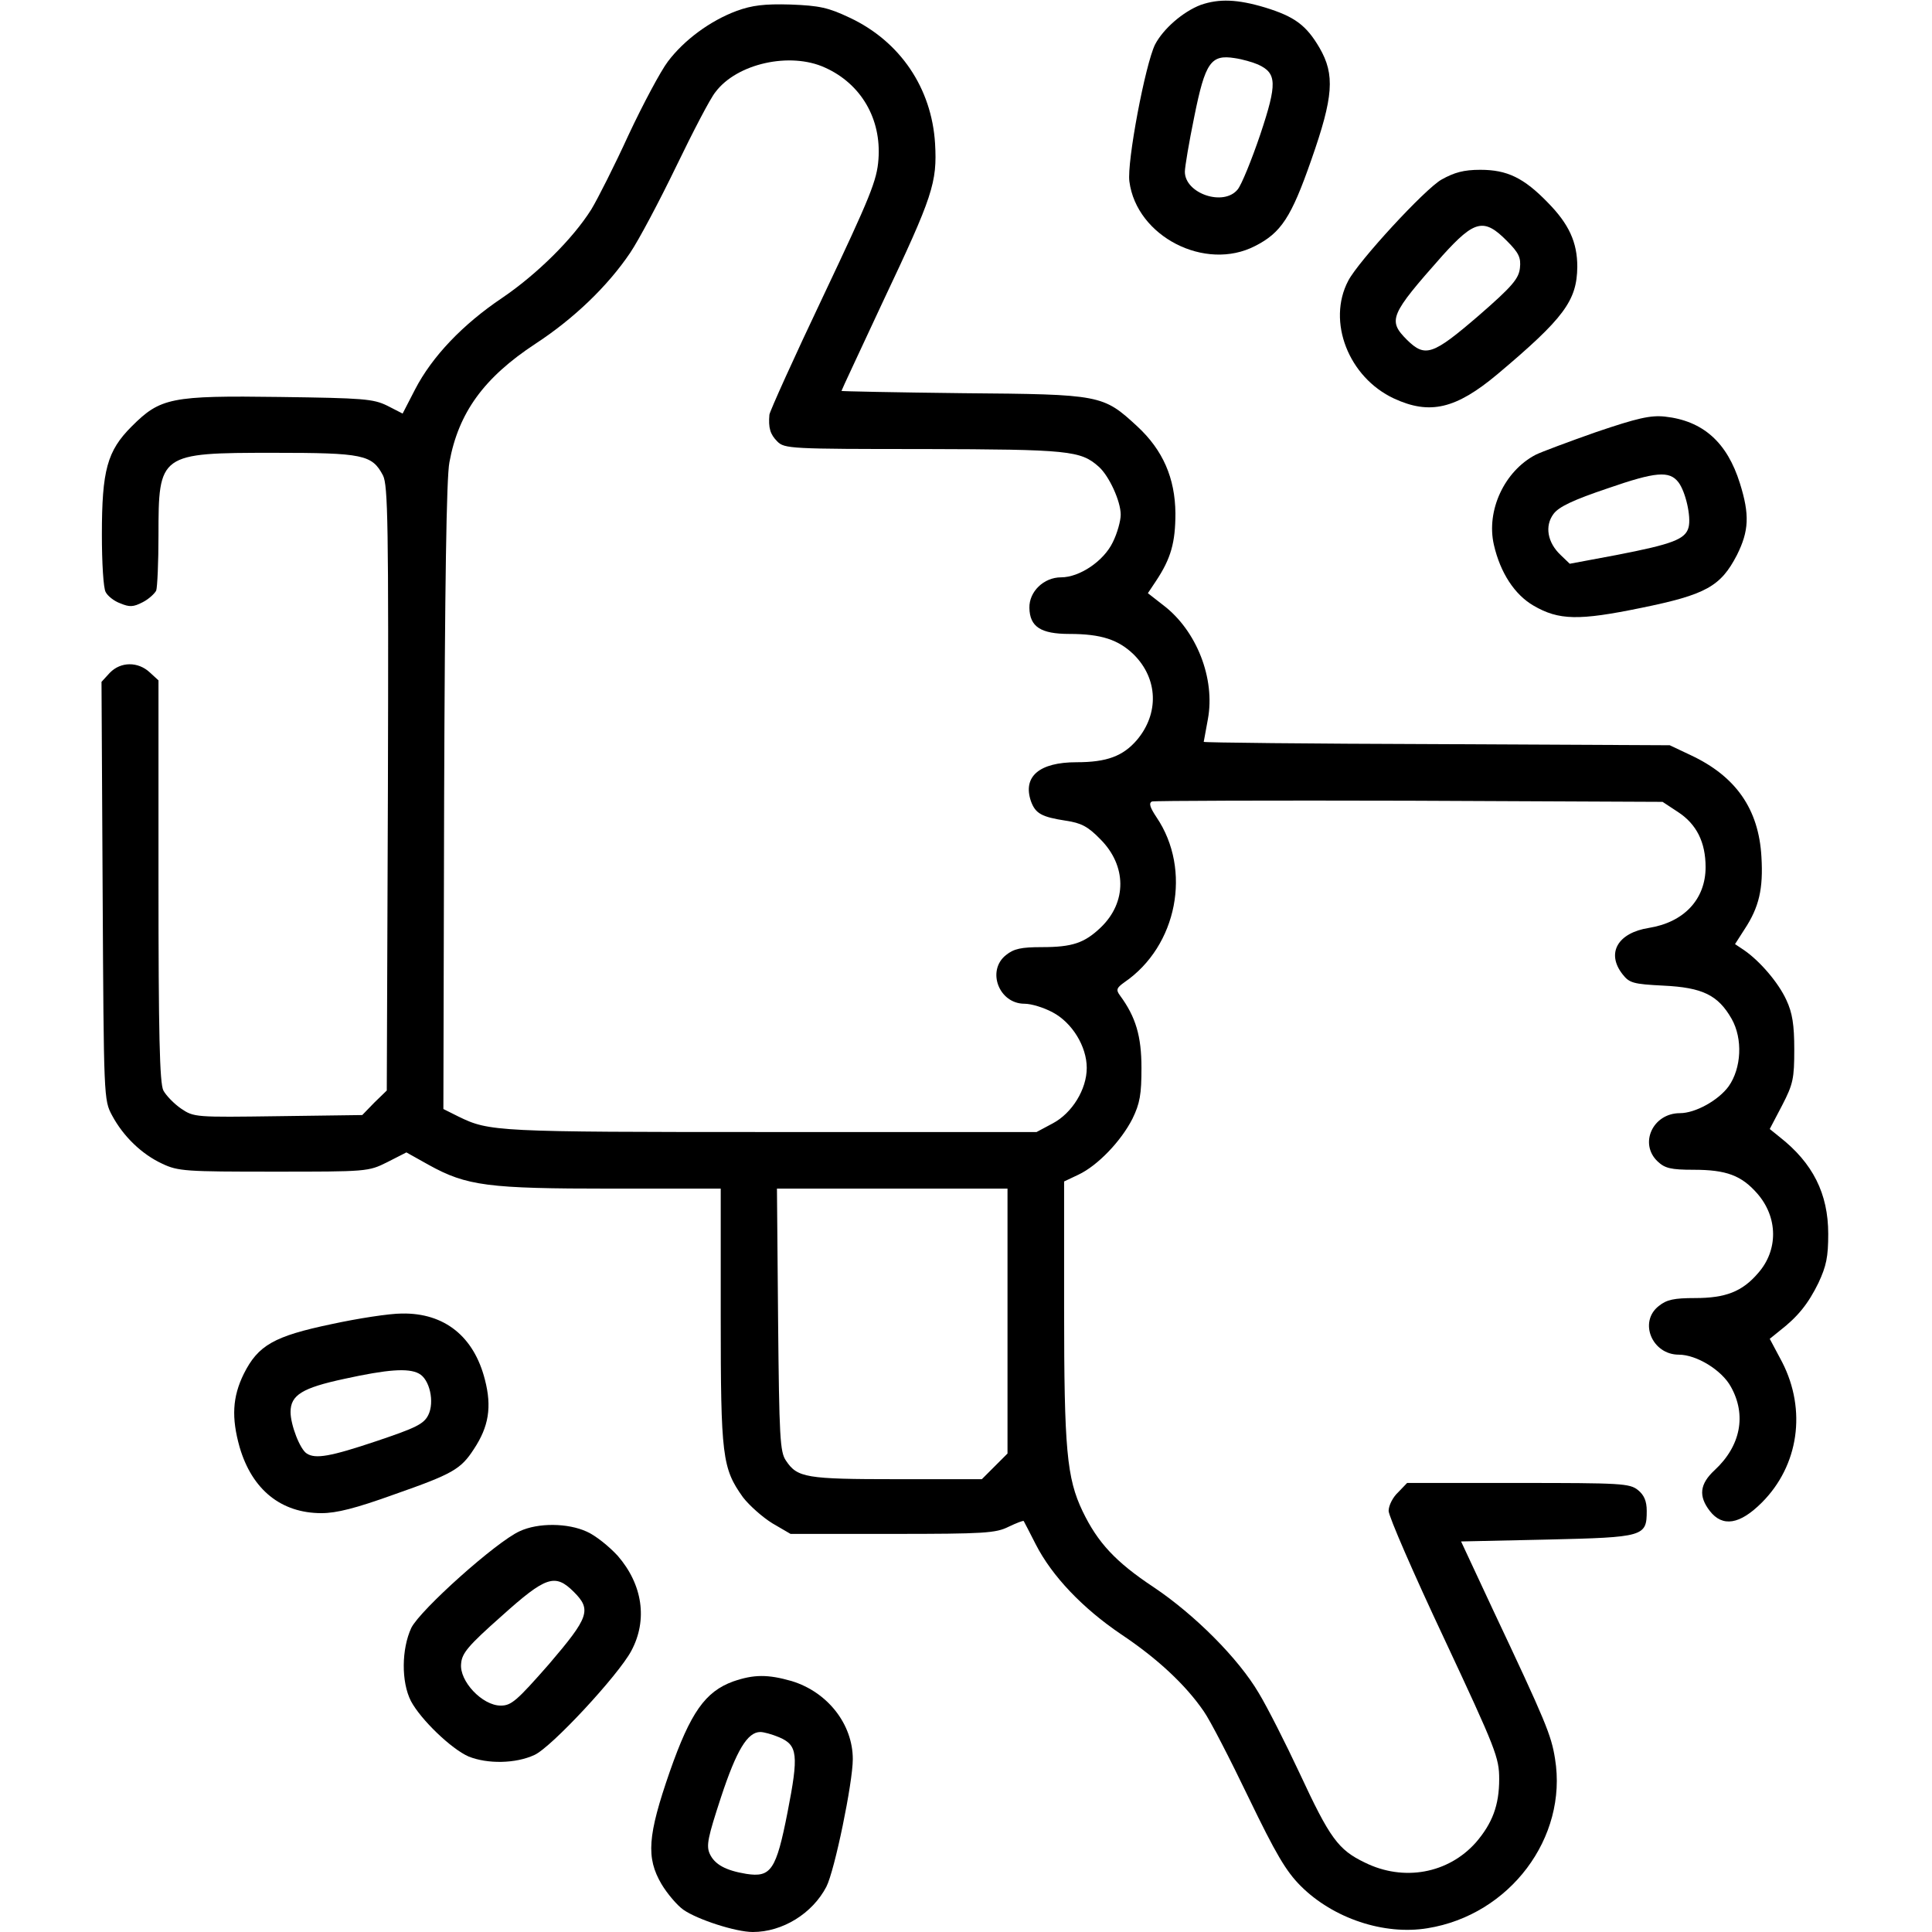
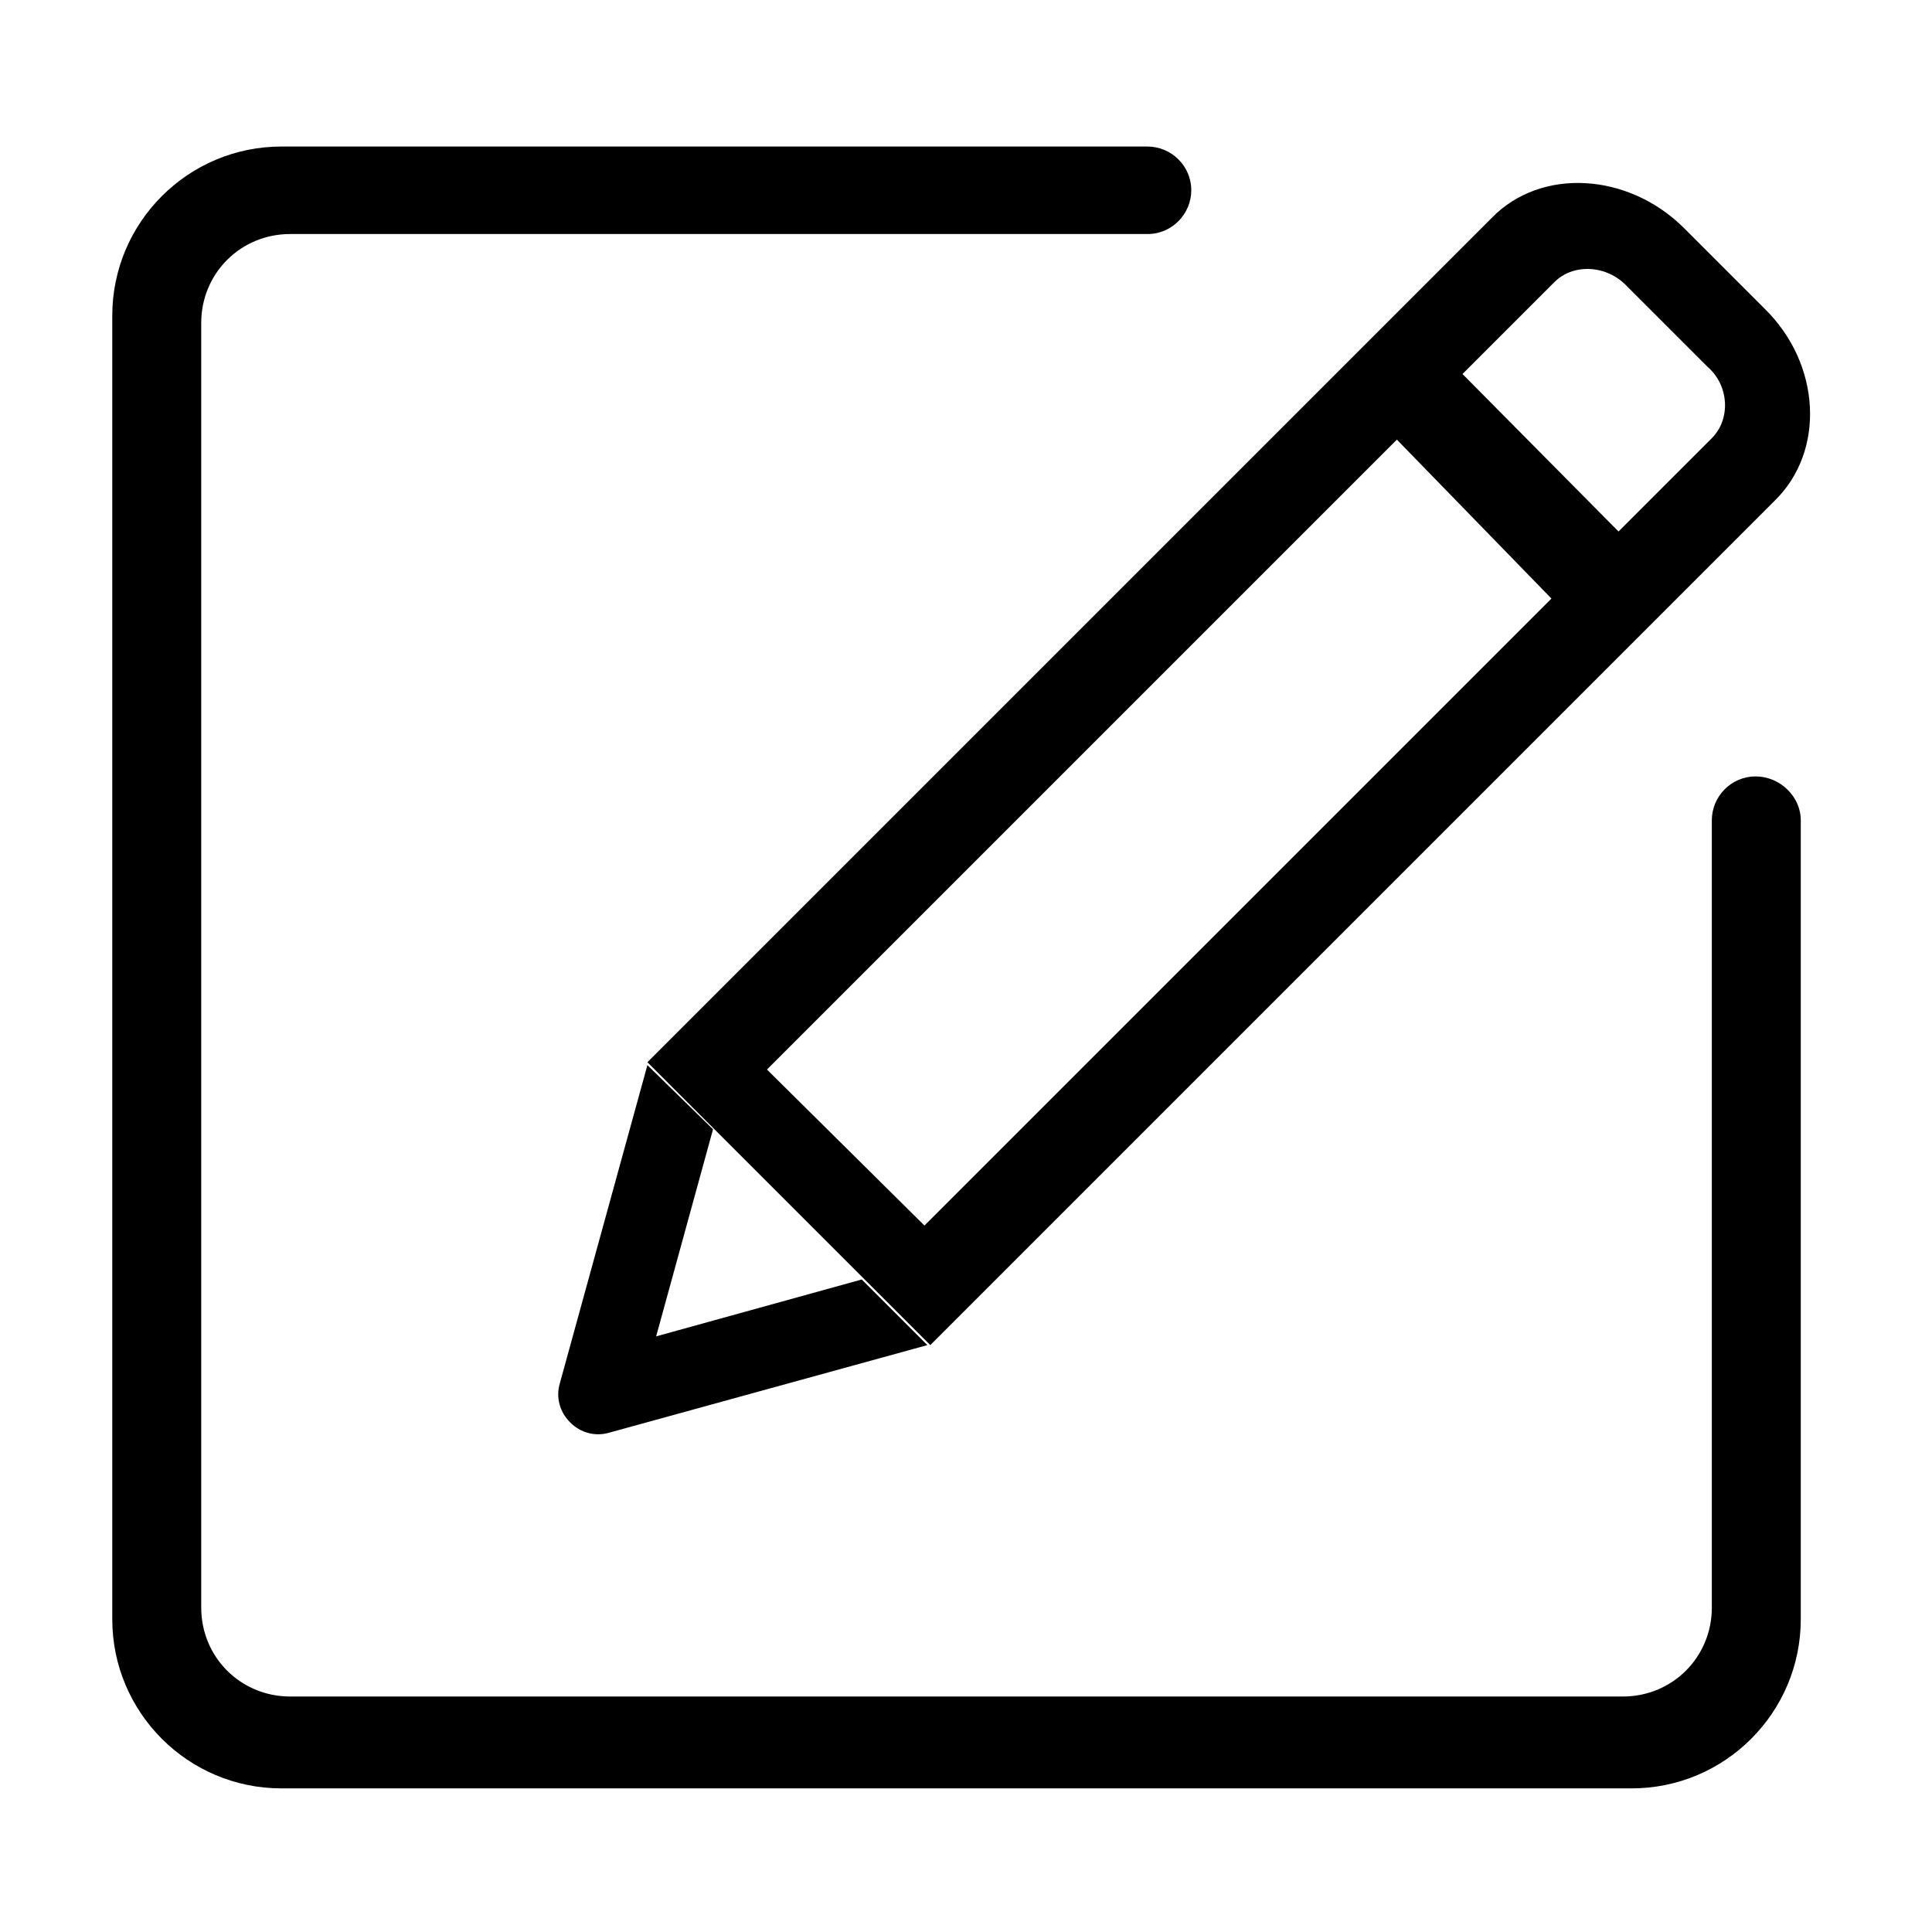
- <svg xmlns="http://www.w3.org/2000/svg" version="1.0" width="512pt" height="512pt" viewBox="0 0 512 512" preserveAspectRatio="xMidYMid meet">
-   <g transform="translate(0,512) scale(0.1,-0.1)" fill="#000000" stroke="none">
-     <path d="M3182 5107 c-47 -18 -99 -63 -121 -105 -26 -53 -75 -312 -68 -363 19 -146 201 -239 333 -171 69 35 96 76 149 228 59 168 63 226 22 297 -35 60 -66 83 -144 107 -73 22 -122 24 -171 7z m152 -158 c50 -23 51 -50 6 -185 -23 -68 -50 -134 -60 -146 -37 -46 -140 -11 -140 47 0 12 11 78 25 146 29 144 44 165 107 155 21 -3 48 -11 62 -17z" />
-     <path d="M1952 5091 c-70 -26 -139 -77 -182 -134 -19 -25 -66 -113 -104 -194 -37 -81 -82 -170 -99 -198 -49 -78 -144 -172 -237 -235 -104 -70 -185 -155 -230 -242 l-33 -64 -41 21 c-37 18 -63 20 -284 23 -289 4 -317 -2 -393 -78 -65 -65 -79 -116 -79 -287 0 -74 4 -142 10 -152 5 -10 22 -24 39 -30 24 -10 34 -10 59 3 16 8 32 23 36 31 3 9 6 75 6 146 0 217 2 219 305 219 238 0 261 -5 290 -60 13 -26 15 -127 13 -830 l-3 -800 -33 -32 -32 -33 -223 -3 c-219 -3 -223 -3 -257 20 -19 13 -40 35 -47 48 -10 19 -13 151 -13 556 l0 531 -23 21 c-31 29 -77 29 -106 -1 l-22 -24 3 -554 c3 -550 3 -554 25 -595 30 -56 79 -103 133 -128 42 -20 63 -21 295 -21 247 0 251 0 301 25 l51 26 59 -33 c101 -56 158 -63 483 -63 l291 0 0 -338 c0 -372 4 -403 59 -480 17 -22 52 -53 78 -69 l48 -28 270 0 c244 0 274 2 308 19 21 10 39 17 40 15 1 -2 16 -30 32 -62 43 -84 124 -169 226 -238 96 -64 171 -134 219 -204 17 -24 70 -127 119 -229 72 -149 99 -195 138 -234 86 -86 221 -131 336 -112 218 35 372 240 338 449 -10 63 -24 97 -165 396 l-84 180 229 5 c256 6 263 8 263 76 0 26 -7 42 -23 55 -22 18 -45 19 -318 19 l-294 0 -24 -25 c-14 -13 -25 -35 -25 -49 0 -14 66 -166 147 -338 138 -295 146 -316 146 -373 0 -69 -18 -117 -62 -168 -73 -82 -191 -104 -294 -53 -71 34 -93 65 -173 237 -37 79 -85 174 -108 212 -54 92 -170 208 -279 281 -101 67 -148 118 -188 201 -42 88 -49 164 -49 537 l0 337 38 18 c51 24 113 89 143 148 20 41 24 65 24 135 0 84 -15 135 -57 192 -11 15 -9 20 12 35 140 96 179 298 85 437 -18 27 -21 38 -12 42 7 2 314 3 683 2 l670 -3 41 -27 c49 -32 73 -80 73 -146 0 -85 -57 -146 -150 -161 -83 -13 -114 -67 -70 -123 18 -23 28 -26 108 -30 104 -5 145 -25 181 -88 30 -53 26 -131 -8 -179 -27 -37 -88 -71 -129 -71 -72 0 -109 -81 -59 -128 19 -18 35 -22 95 -22 87 0 127 -15 169 -63 55 -63 56 -150 2 -211 -42 -49 -86 -66 -167 -66 -55 0 -75 -4 -96 -21 -54 -42 -18 -129 53 -129 47 0 114 -41 138 -85 42 -75 26 -157 -43 -221 -40 -37 -43 -69 -13 -108 34 -44 80 -36 138 22 98 98 119 245 54 372 l-33 62 26 21 c49 38 76 72 103 127 21 45 26 69 26 130 0 107 -41 188 -129 257 l-26 21 33 63 c29 56 32 71 32 148 0 65 -5 97 -21 131 -21 46 -70 103 -112 132 l-24 16 25 39 c39 59 50 108 45 192 -7 127 -68 214 -188 270 l-55 26 -617 3 c-340 1 -618 4 -618 6 0 1 5 28 11 60 20 108 -30 235 -118 302 l-41 32 22 33 c39 59 51 101 51 179 -1 93 -33 167 -101 230 -91 84 -96 85 -461 88 -178 2 -323 5 -323 6 0 2 50 108 110 237 132 279 144 315 138 419 -9 146 -92 270 -226 333 -57 27 -80 32 -157 35 -69 2 -102 -2 -143 -17z m234 -150 c96 -43 150 -136 142 -243 -4 -56 -21 -98 -146 -362 -78 -164 -142 -306 -143 -315 -3 -35 2 -52 21 -71 19 -19 34 -20 388 -20 385 -1 416 -4 464 -47 27 -24 58 -91 58 -127 0 -16 -9 -49 -21 -73 -24 -50 -88 -93 -137 -93 -46 0 -85 -38 -84 -81 1 -50 30 -69 106 -69 84 0 130 -15 171 -55 64 -64 67 -156 8 -226 -37 -43 -80 -59 -160 -59 -99 0 -143 -38 -121 -103 12 -33 28 -42 93 -52 40 -6 58 -15 91 -49 70 -70 71 -167 1 -234 -43 -41 -75 -52 -156 -52 -54 0 -74 -4 -95 -21 -52 -41 -19 -129 49 -129 18 0 51 -10 75 -23 51 -27 90 -90 90 -147 0 -57 -39 -120 -90 -147 l-43 -23 -706 0 c-727 0 -744 1 -826 41 l-40 20 2 827 c2 557 6 847 14 887 24 131 91 224 228 314 101 66 191 152 251 241 23 34 78 138 122 229 44 91 90 180 104 197 57 76 198 107 290 65z m484 -3322 l0 -351 -34 -34 -34 -34 -226 0 c-240 0 -263 4 -293 49 -16 23 -18 61 -21 374 l-3 347 306 0 305 0 0 -351z" />
-     <path d="M3820 4644 c-44 -25 -220 -216 -247 -268 -57 -108 1 -256 121 -312 95 -44 164 -28 274 64 177 149 211 195 212 285 0 65 -22 113 -78 170 -64 66 -108 87 -179 87 -44 0 -69 -7 -103 -26z m174 -163 c31 -31 37 -44 34 -71 -3 -28 -19 -48 -110 -127 -121 -104 -141 -111 -189 -64 -52 52 -46 66 94 224 85 94 110 100 171 38z" />
-     <path d="M4230 3975 c-74 -26 -146 -53 -160 -60 -83 -43 -132 -148 -111 -239 17 -74 55 -132 105 -161 67 -39 120 -40 285 -6 172 35 211 57 254 140 32 64 34 107 8 190 -34 109 -98 166 -199 177 -38 4 -73 -4 -182 -41z m218 -133 c19 -25 34 -91 27 -119 -8 -32 -42 -45 -192 -74 l-123 -23 -24 23 c-35 33 -43 77 -19 109 14 19 52 37 144 68 127 44 163 47 187 16z" />
-     <path d="M879 1611 c-153 -32 -195 -56 -233 -132 -30 -61 -33 -116 -11 -194 33 -113 110 -175 217 -175 40 0 91 13 191 49 157 55 178 67 213 121 39 59 48 111 29 184 -29 114 -107 177 -220 175 -33 0 -117 -13 -186 -28z m231 -131 c29 -15 42 -76 25 -110 -12 -24 -33 -34 -137 -69 -122 -41 -162 -48 -185 -33 -18 11 -43 76 -43 110 0 45 31 64 143 88 114 25 169 29 197 14z" />
-     <path d="M1377 1062 c-62 -28 -263 -208 -287 -256 -26 -56 -27 -143 -1 -194 26 -49 107 -127 153 -147 50 -20 124 -19 174 4 45 20 223 212 257 276 44 82 30 176 -36 252 -23 25 -59 54 -82 64 -50 23 -129 24 -178 1z m144 -161 c47 -47 40 -67 -66 -191 -86 -98 -100 -110 -128 -110 -49 0 -110 65 -105 111 2 28 19 48 107 126 118 106 142 114 192 64z" />
-     <path d="M1943 664 c-74 -27 -113 -82 -168 -239 -59 -170 -63 -228 -22 -298 15 -25 41 -56 58 -68 37 -26 139 -59 184 -59 79 0 158 49 195 120 22 43 70 276 70 338 0 93 -67 178 -162 207 -63 18 -100 18 -155 -1z m122 -148 c49 -21 52 -46 22 -199 -30 -153 -44 -173 -109 -163 -55 9 -84 25 -97 53 -10 22 -5 44 30 151 41 124 70 172 104 172 9 0 31 -6 50 -14z" />
-   </g>
+ <svg xmlns="http://www.w3.org/2000/svg" width="800px" height="800px" viewBox="0 -18 1060 1060" fill="#000000" class="icon" version="1.1">
+   <path d="M963.2 408c-13.6 0-24 11.2-24 24v432c0 27.2-21.6 48.8-48.8 48.8H159.2c-27.2 0-48.8-21.6-48.8-48.8V159.2c0-27.2 21.6-48.8 48.8-48.8h470.4c13.6 0 24-11.2 24-24 0-13.6-11.2-24-24-24H154.4C103.2 62.4 61.6 104 61.6 155.2v715.2c0 51.2 41.6 92.8 92.8 92.8h740.8c51.2 0 92.8-41.6 92.8-92.8V432c0-12.8-11.2-24-24.8-24z" fill="" />
+   <path d="M968 151.2l-44-44c-30.4-30.4-78.4-33.6-105.6-5.6L355.2 564.8 510.4 720l463.2-463.2c28-27.2 25.6-75.2-5.6-105.6z m-116.8 159.2l-344 344-86.4-85.6 345.6-345.6 84.8 87.2z m88-88l-51.2 51.2-85.6-86.4 50.4-50.4c10.4-10.4 28.8-9.6 40 2.4l44 44c12 10.4 12.8 28.8 2.4 39.2zM355.2 566.4l-48 174.4c-2.4 8 0 16 5.6 21.6 5.6 5.6 13.6 8 21.6 5.6l174.4-48-36-36L360 715.2l31.2-113.6-36-35.2z" fill="" />
</svg>
